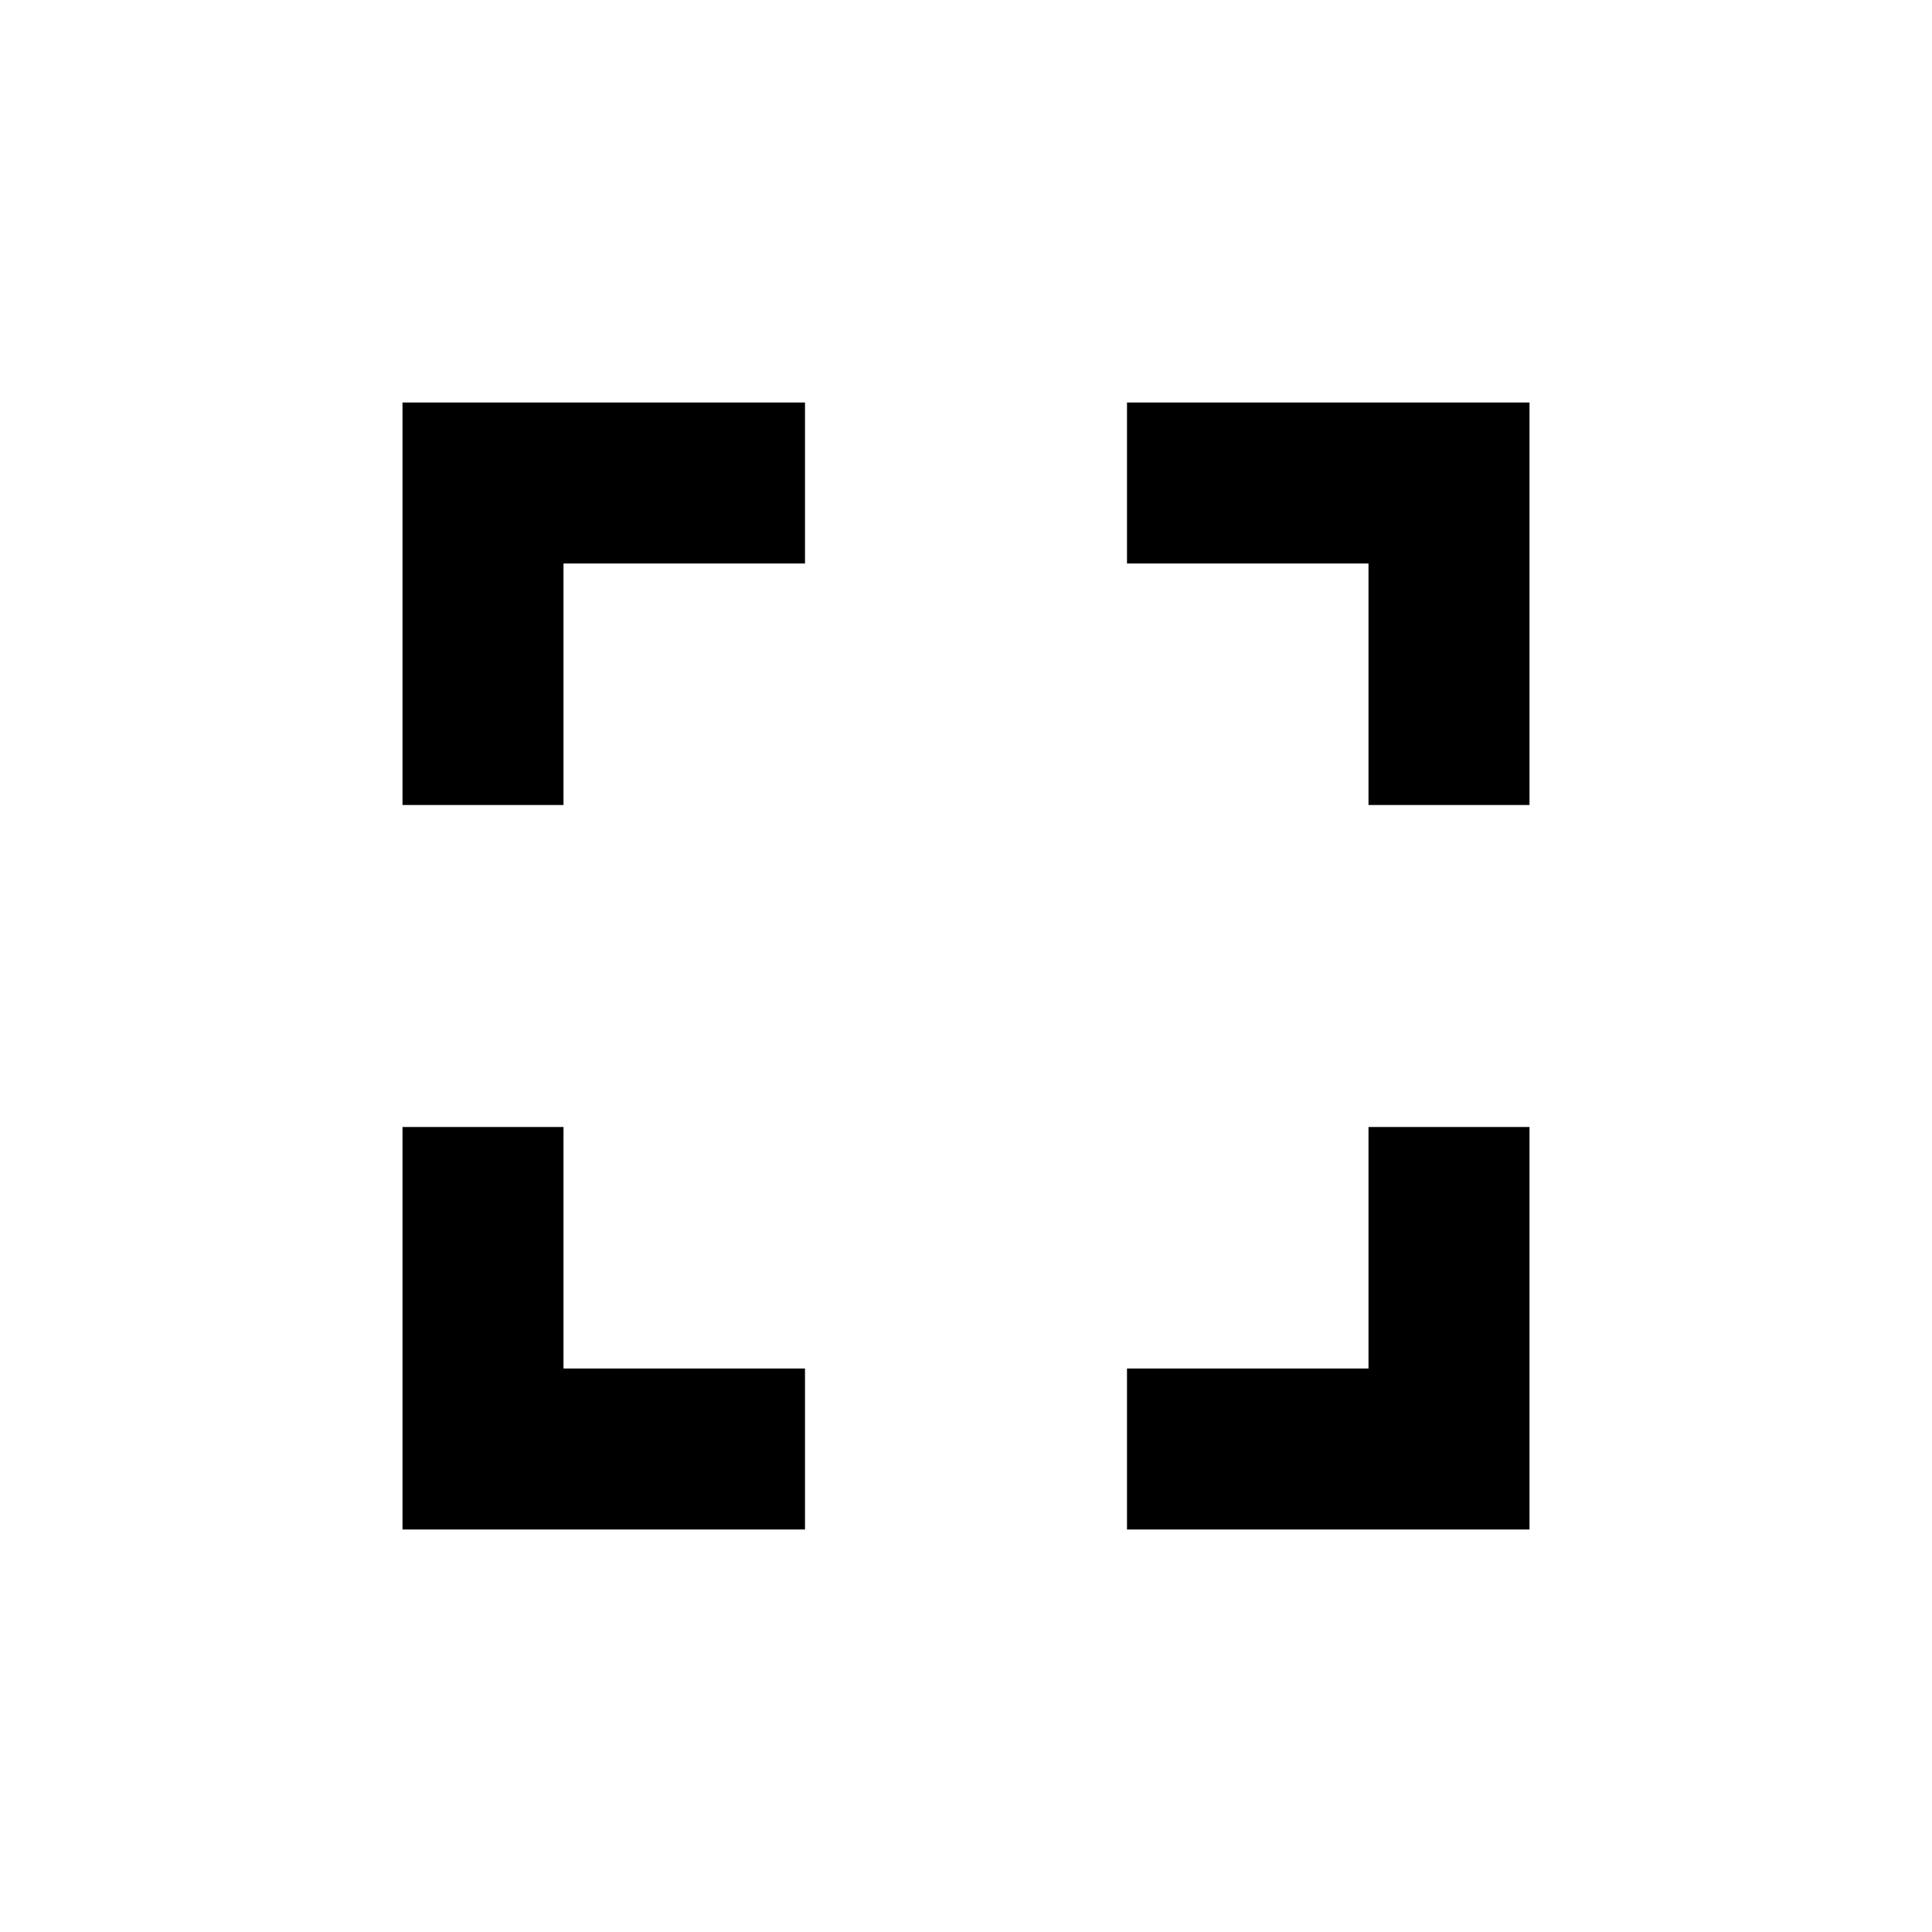
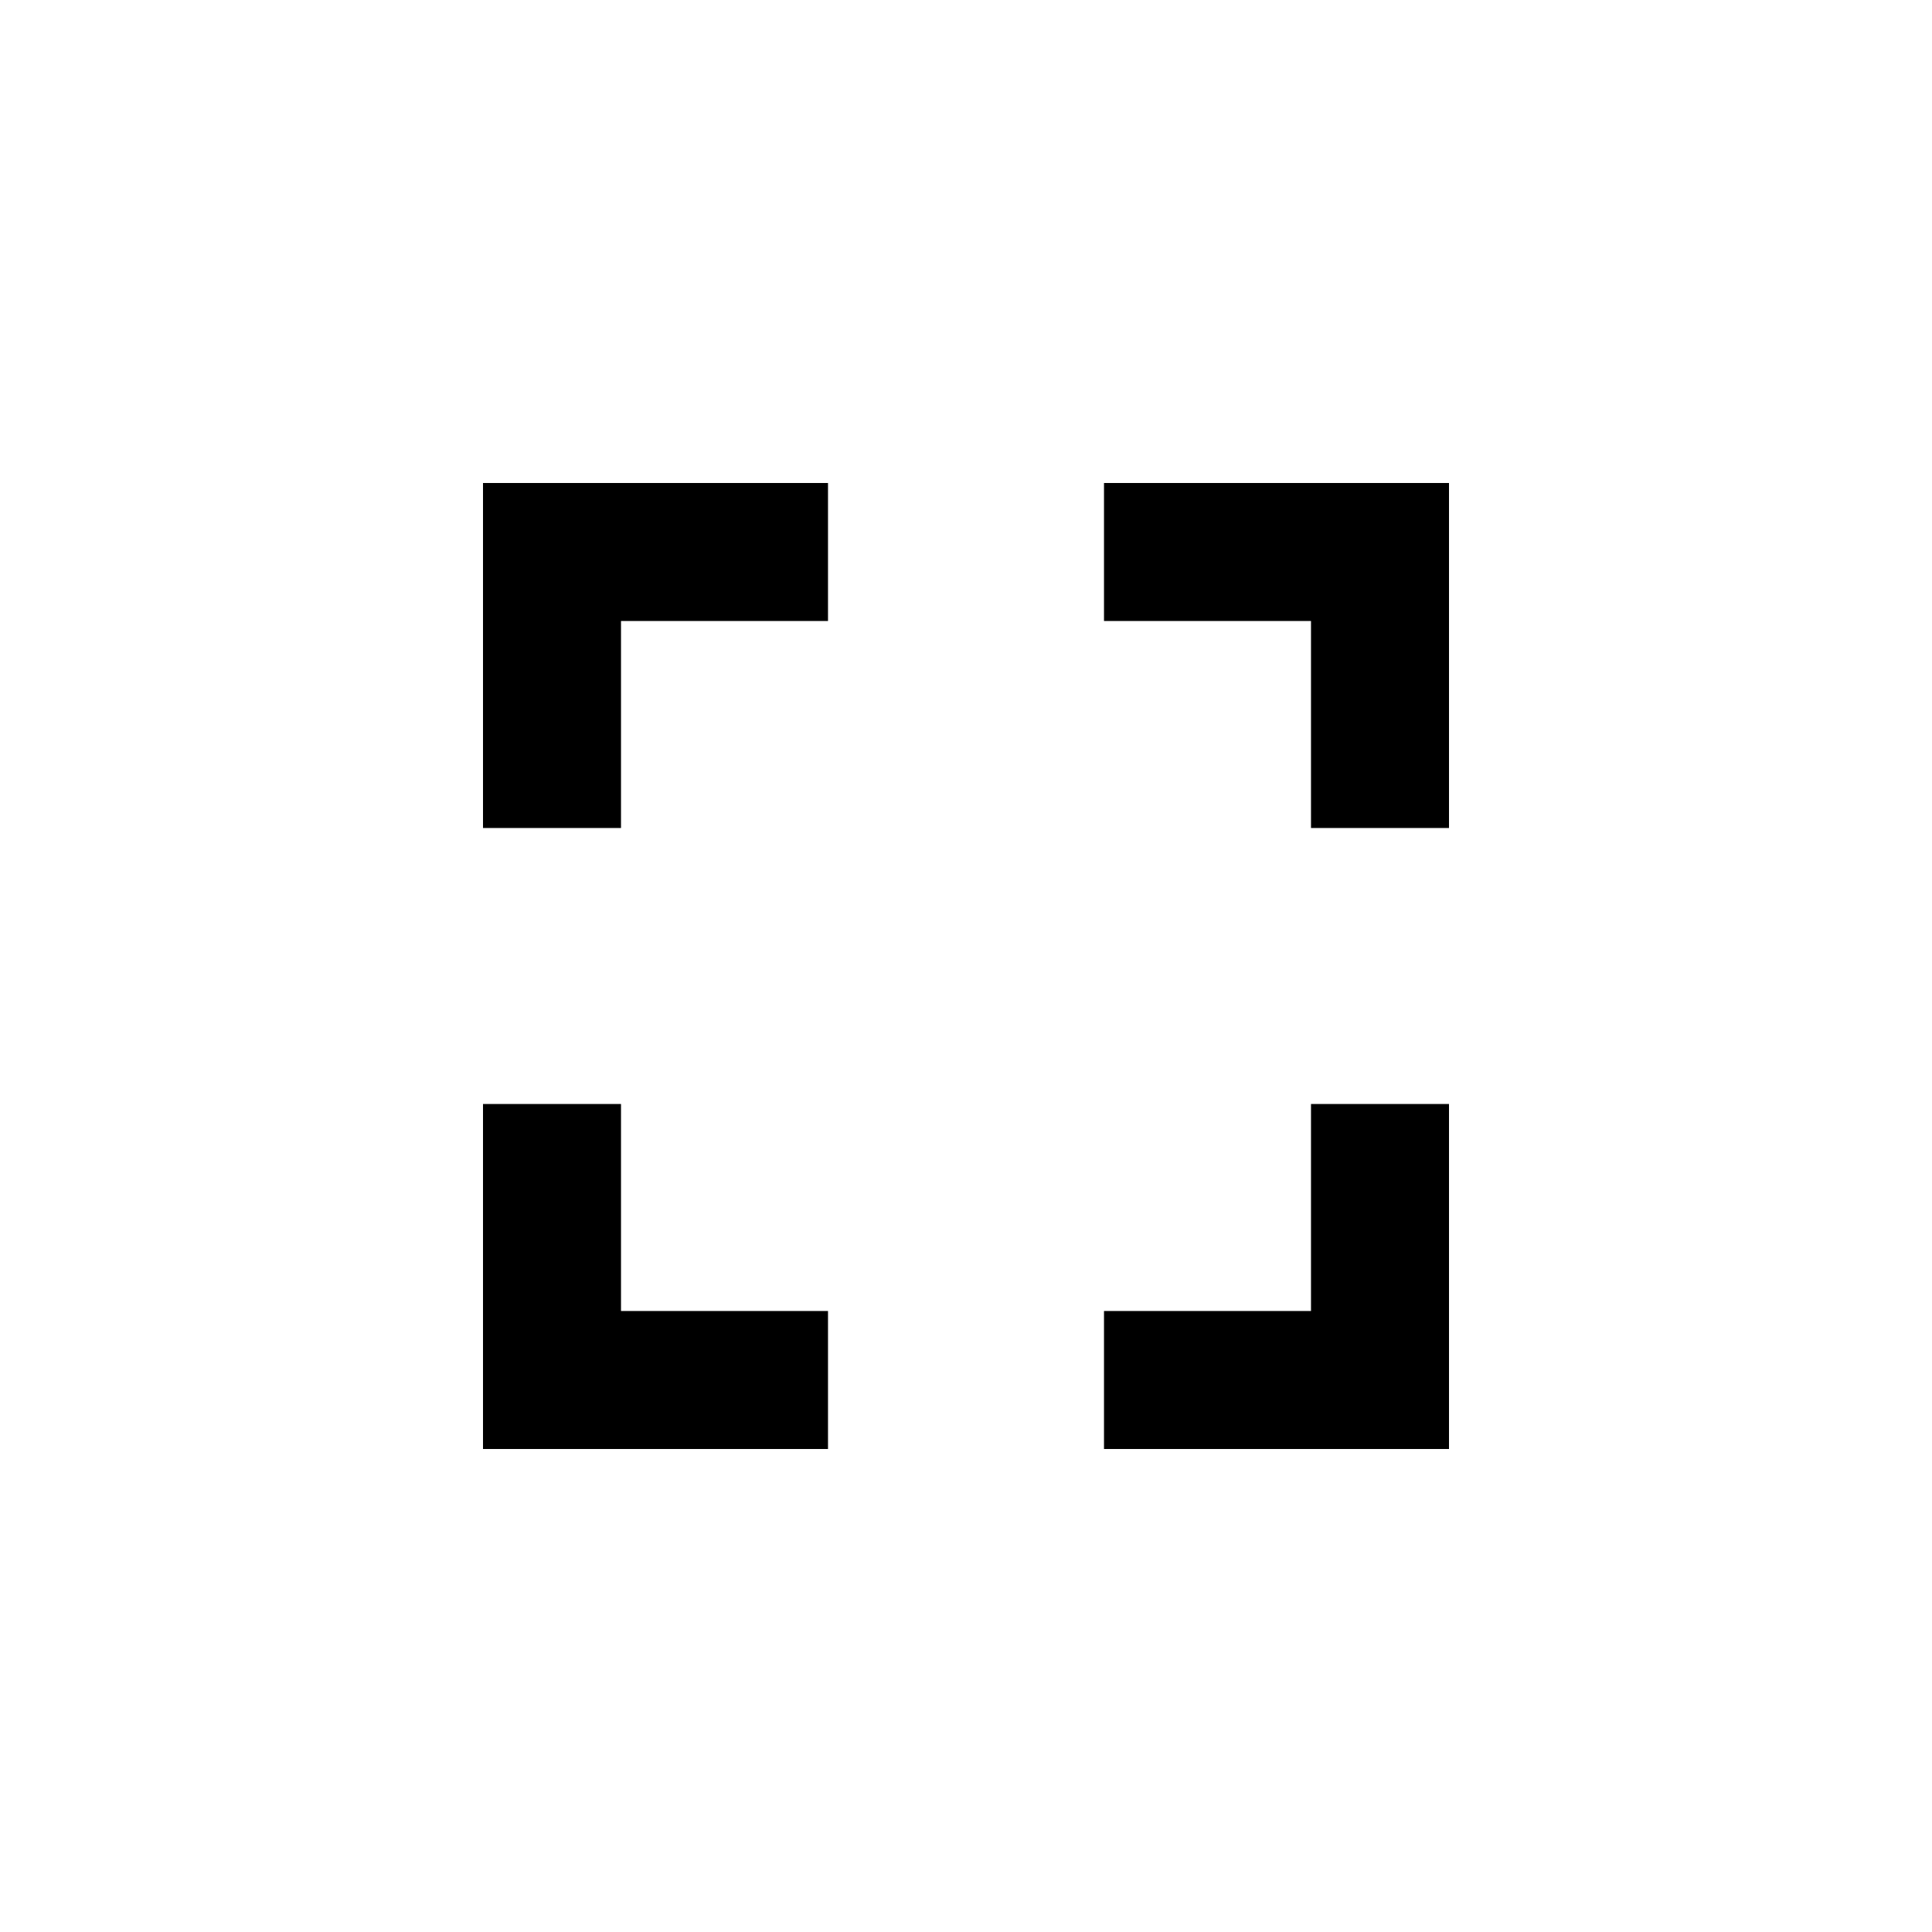
- <svg xmlns="http://www.w3.org/2000/svg" fill="#000000" height="24" viewBox="0 0 24 24" width="24">
-   <path d="M0 0h24v24H0z" fill="none" />
-   <path d="M7 14H5v5h5v-2H7v-3zm-2-4h2V7h3V5H5v5zm12 7h-3v2h5v-5h-2v3zM14 5v2h3v3h2V5h-5z" />
+ <svg xmlns="http://www.w3.org/2000/svg" height="28" viewBox="0 0 28 28" width="28">
+   <path d="M2 2h24v24H2z" fill="none" />
+   <path d="M9 16H7v5h5v-2H9v-3zm-2-4h2V9h3V7H7v5zm12 7h-3v2h5v-5h-2v3zM16 7v2h3v3h2V7h-5z" />
</svg>
